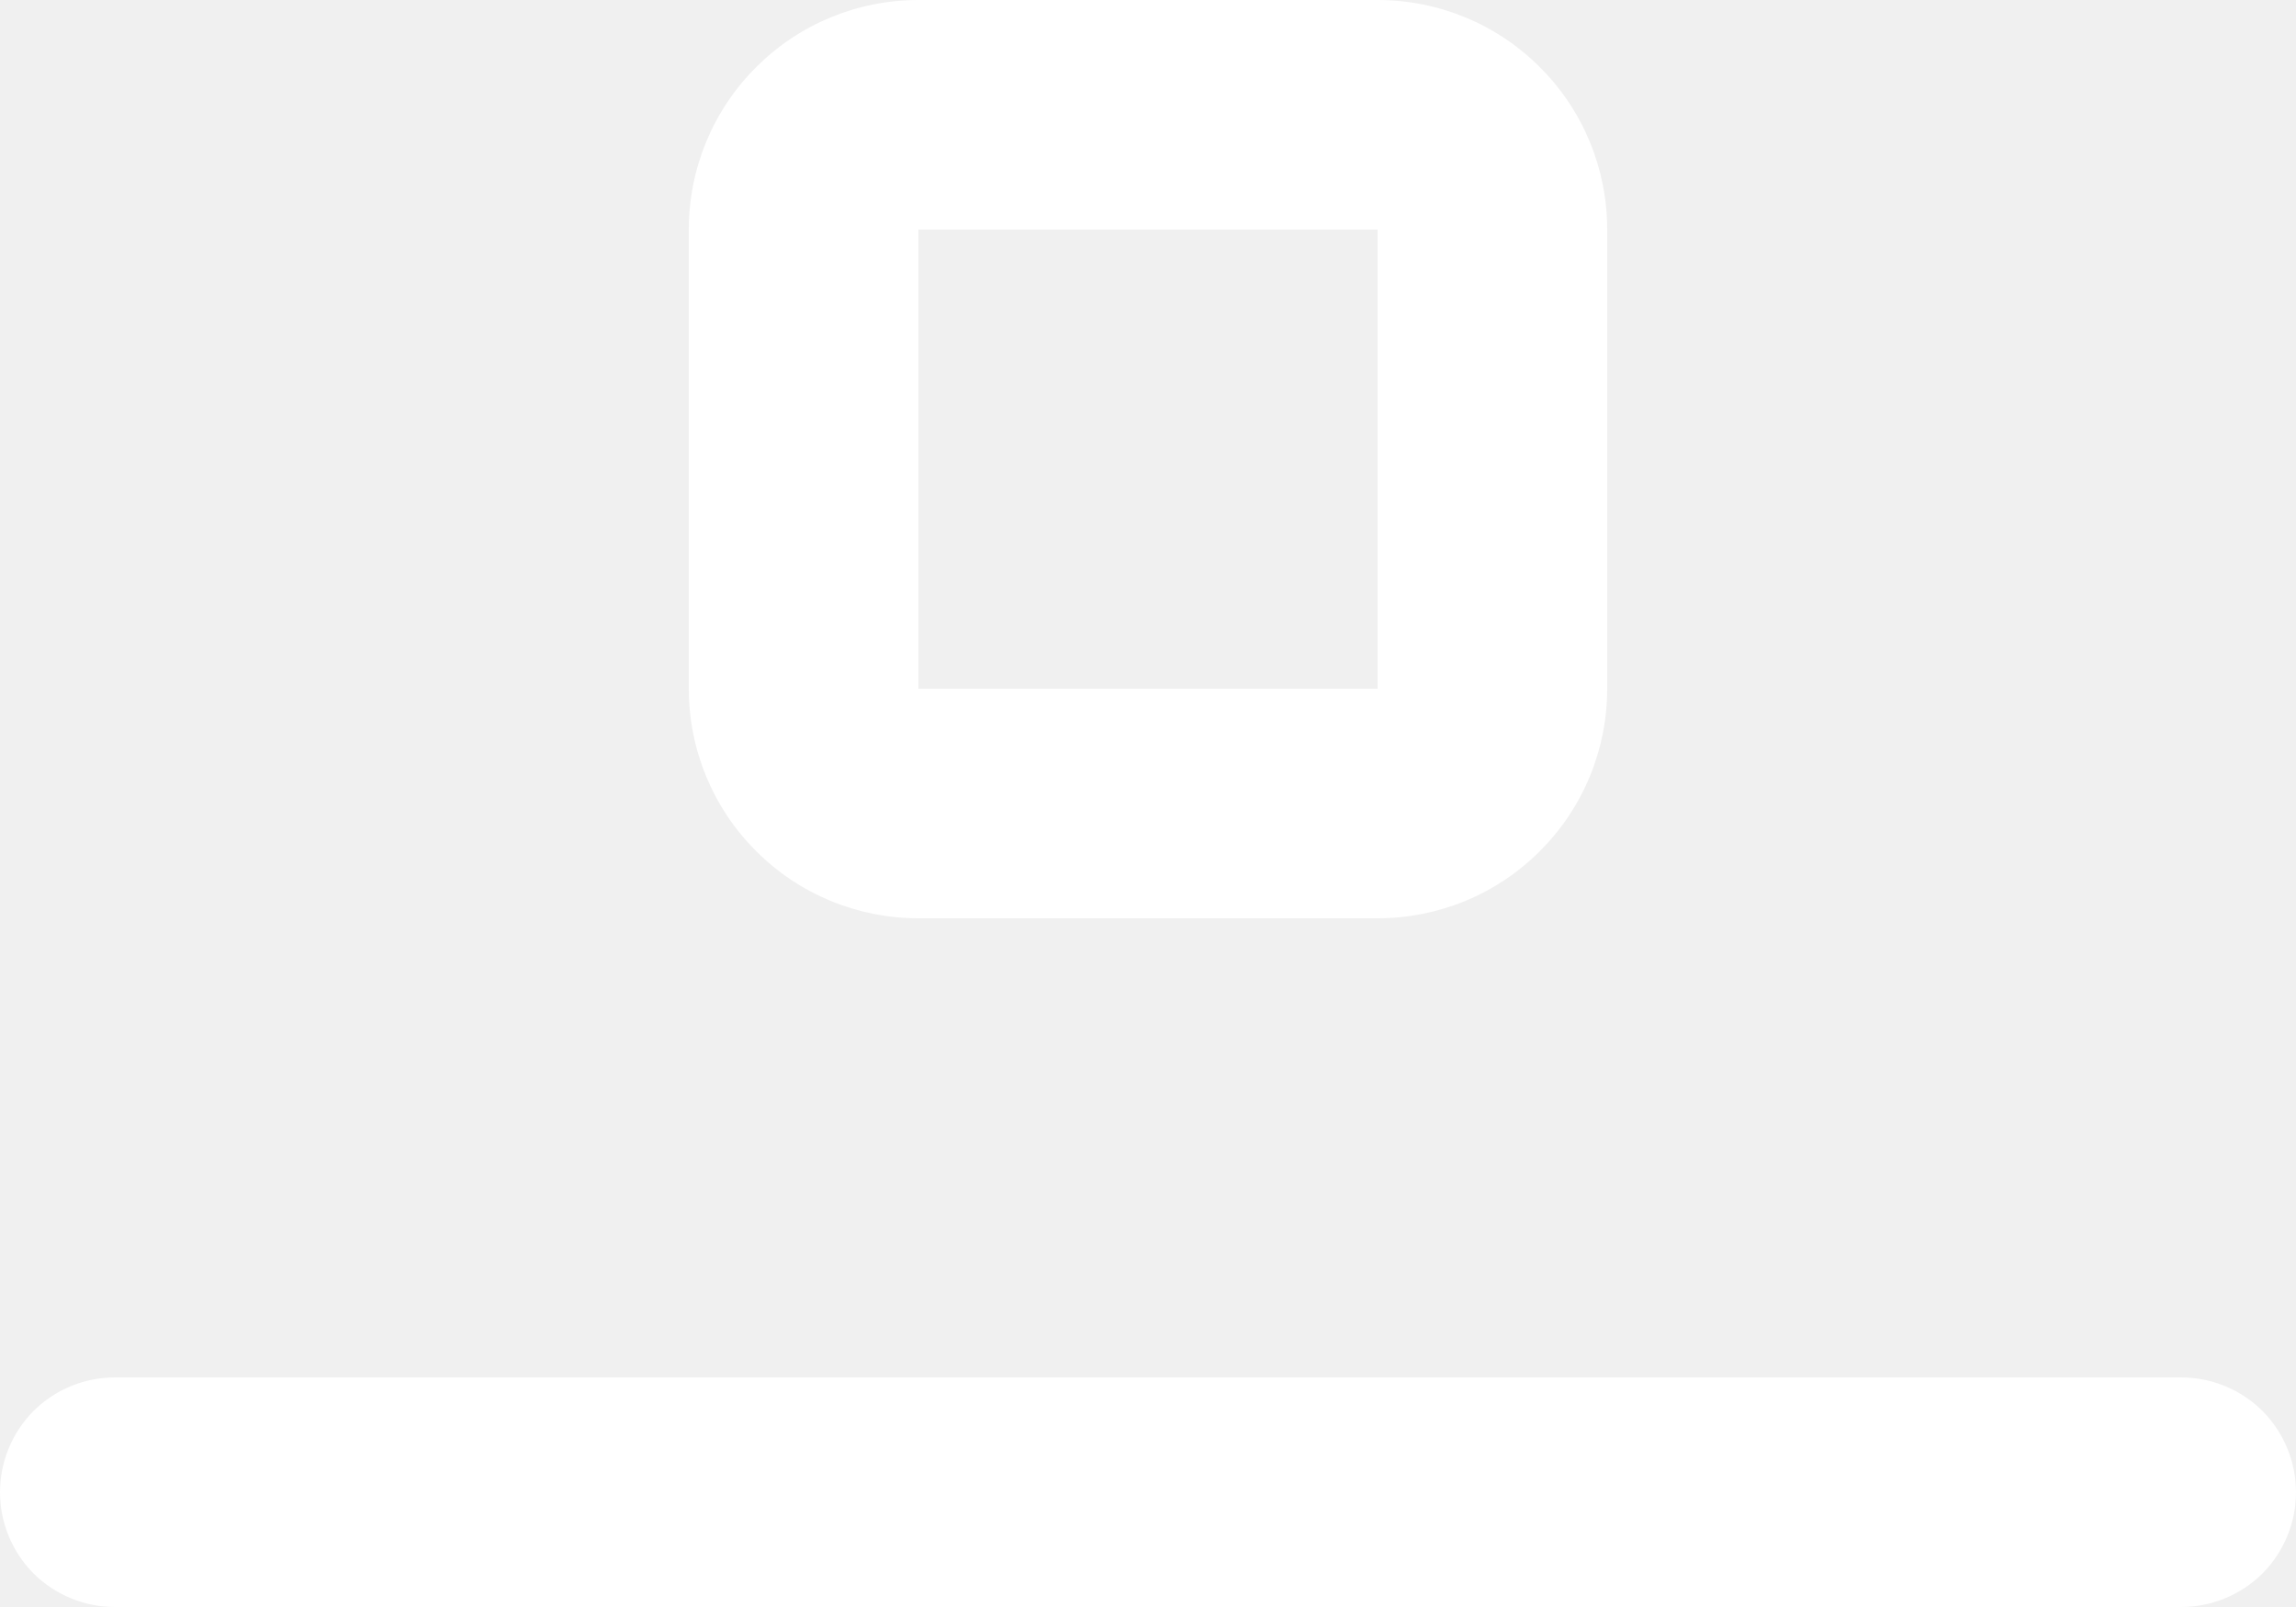
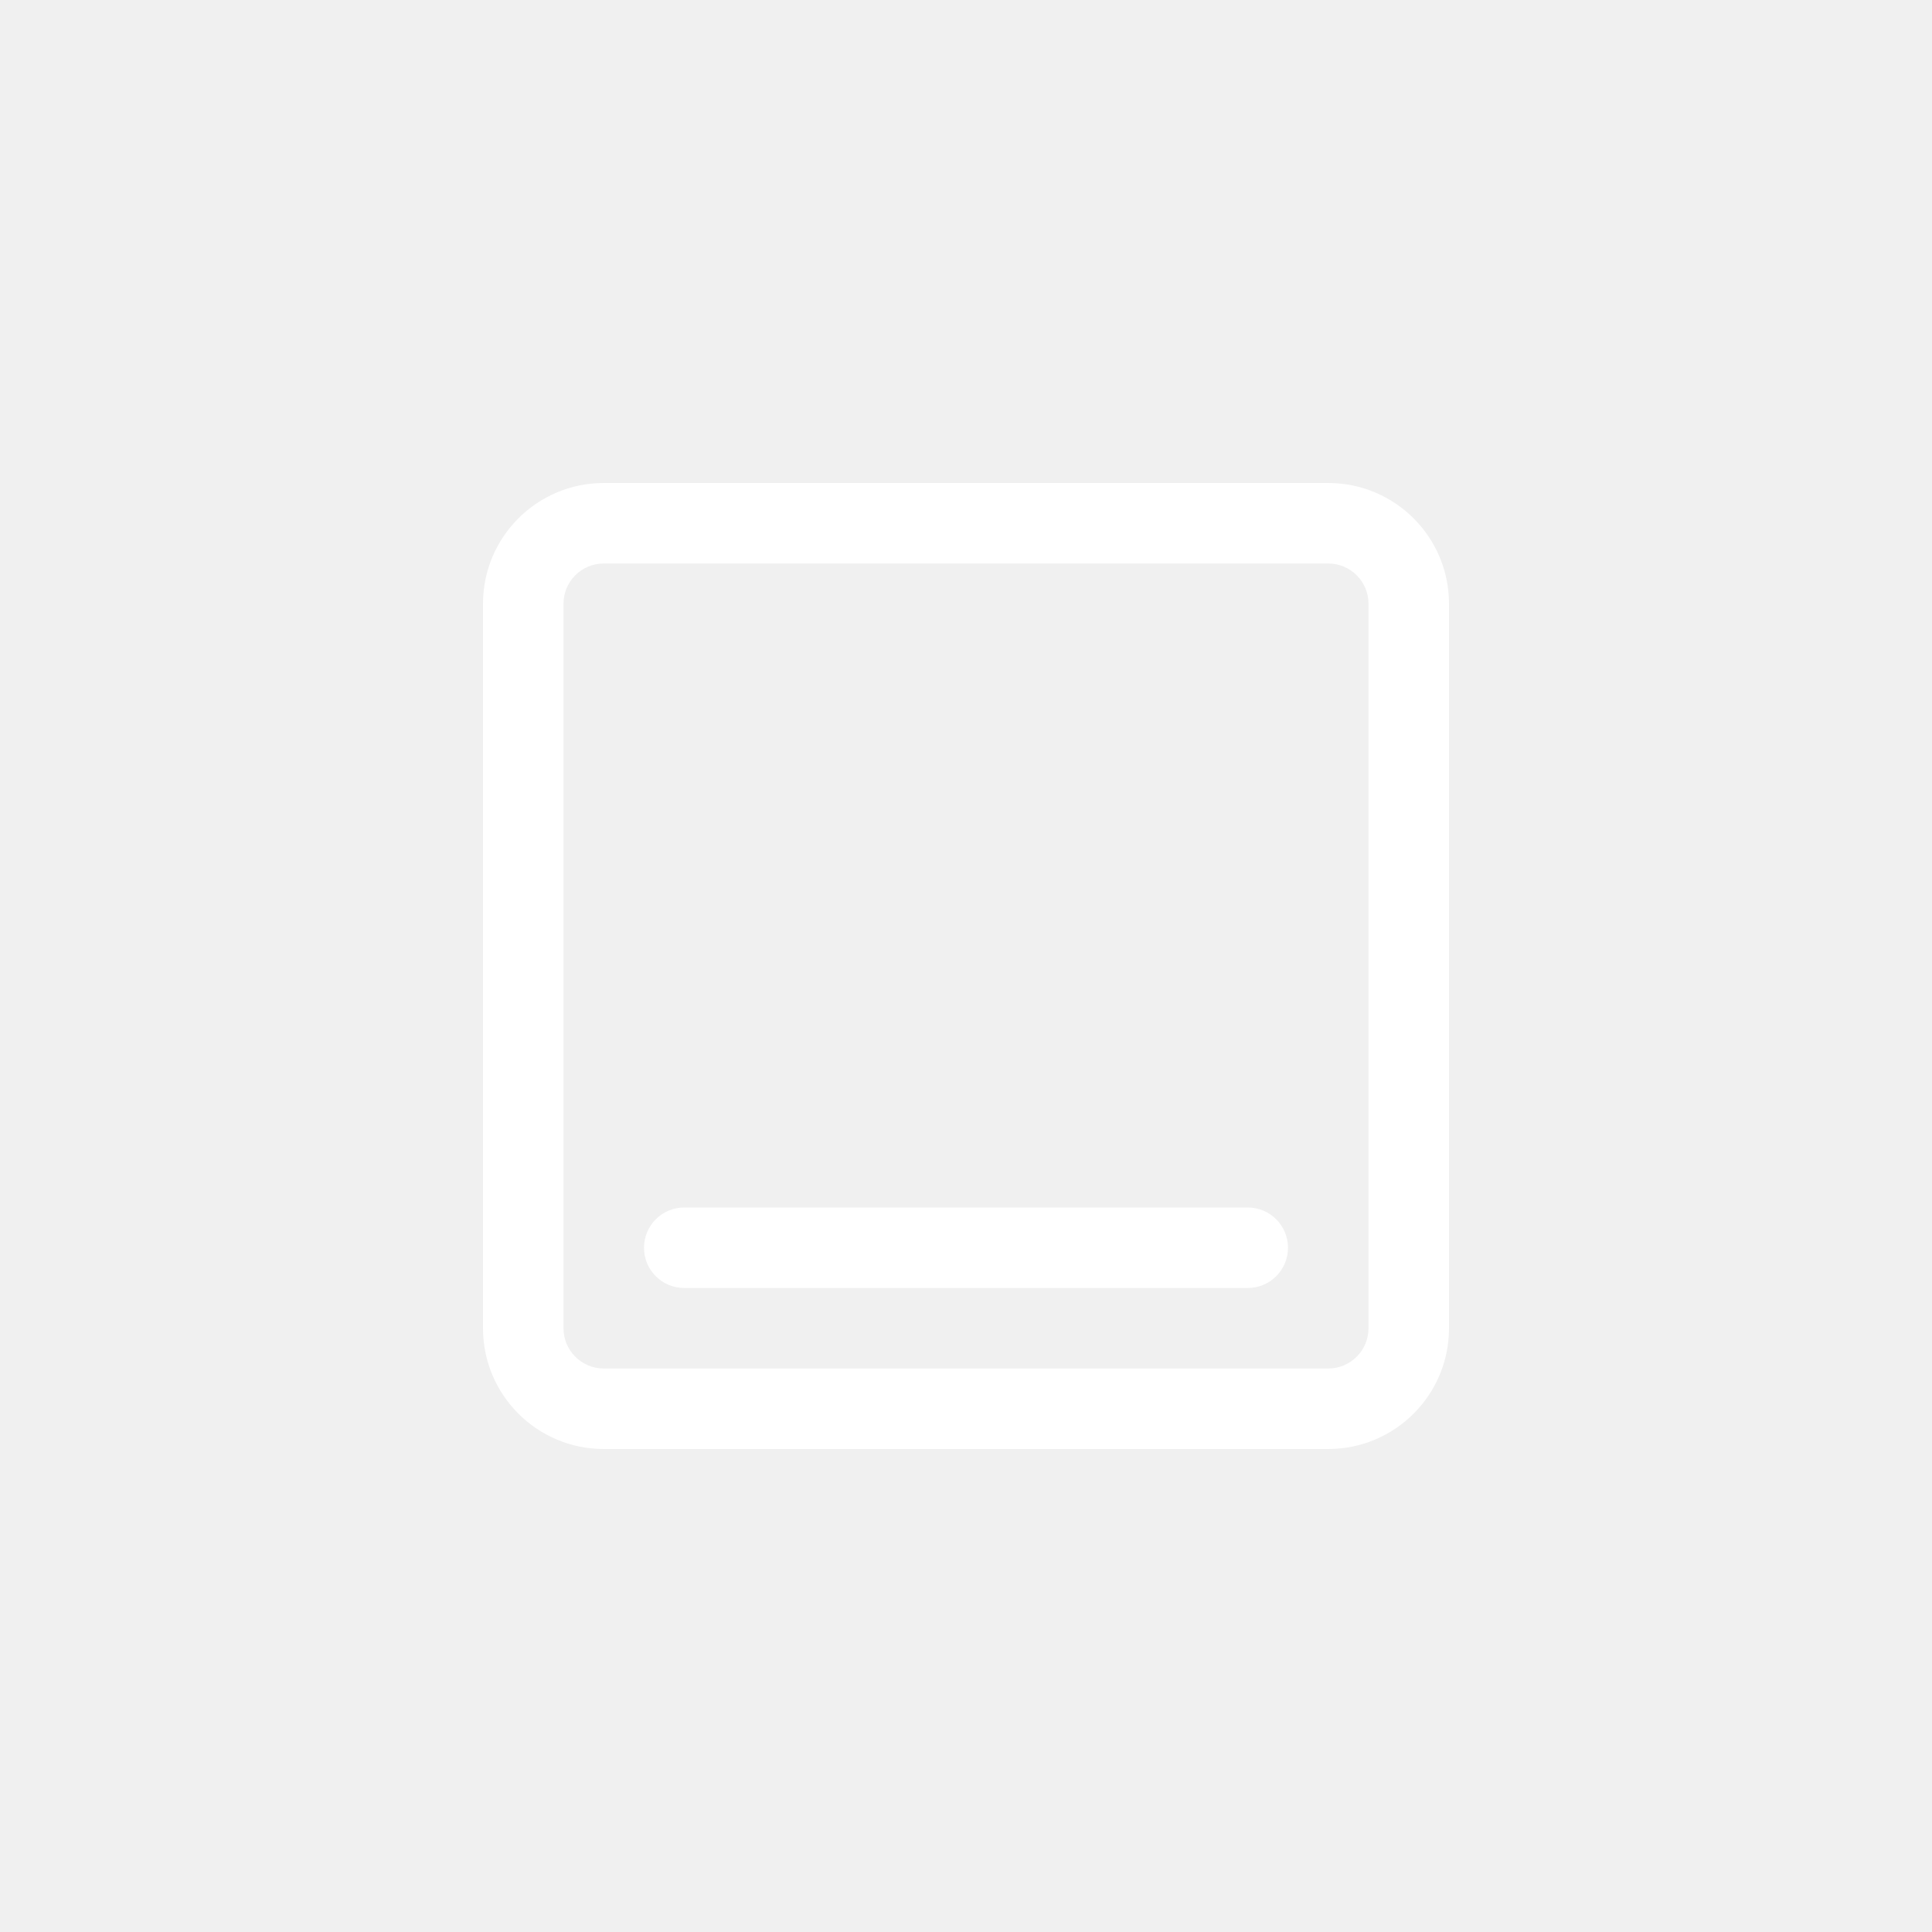
- <svg xmlns="http://www.w3.org/2000/svg" width="10" height="7" viewBox="0 0 10 7" fill="none">
-   <path data-svg-property="fill" fill-rule="evenodd" clip-rule="evenodd" d="M4 1H6V3H4V1ZM3 1C3 0.735 3.105 0.48 3.293 0.293C3.48 0.105 3.735 0 4 0H6C6.265 0 6.52 0.105 6.707 0.293C6.895 0.48 7 0.735 7 1V3C7 3.265 6.895 3.52 6.707 3.707C6.52 3.895 6.265 4 6 4H4C3.735 4 3.48 3.895 3.293 3.707C3.105 3.52 3 3.265 3 3V1ZM0.5 6C0.367 6 0.24 6.053 0.146 6.146C0.053 6.24 0 6.367 0 6.5C0 6.633 0.053 6.76 0.146 6.854C0.24 6.947 0.367 7 0.5 7H9.5C9.633 7 9.76 6.947 9.854 6.854C9.947 6.76 10 6.633 10 6.5C10 6.367 9.947 6.24 9.854 6.146C9.76 6.053 9.633 6 9.5 6H0.5Z" fill="white" />
+ <svg width="24" height="24" fill="none" viewBox="0 0 24 24" data-fpl-icon-size="24">
+   <path fill="white" d="M16.5 6A1.5 1.5 0 0 1 18 7.5v9a1.5 1.5 0 0 1-1.5 1.5h-9A1.5 1.5 0 0 1 6 16.5v-9A1.5 1.5 0 0 1 7.5 6zm-9 1a.5.5 0 0 0-.5.5v9a.5.5 0 0 0 .5.5h9a.5.5 0 0 0 .5-.5v-9a.5.5 0 0 0-.5-.5zm8 8a.5.5 0 0 1 0 1h-7a.5.5 0 0 1 0-1z" />
</svg>
